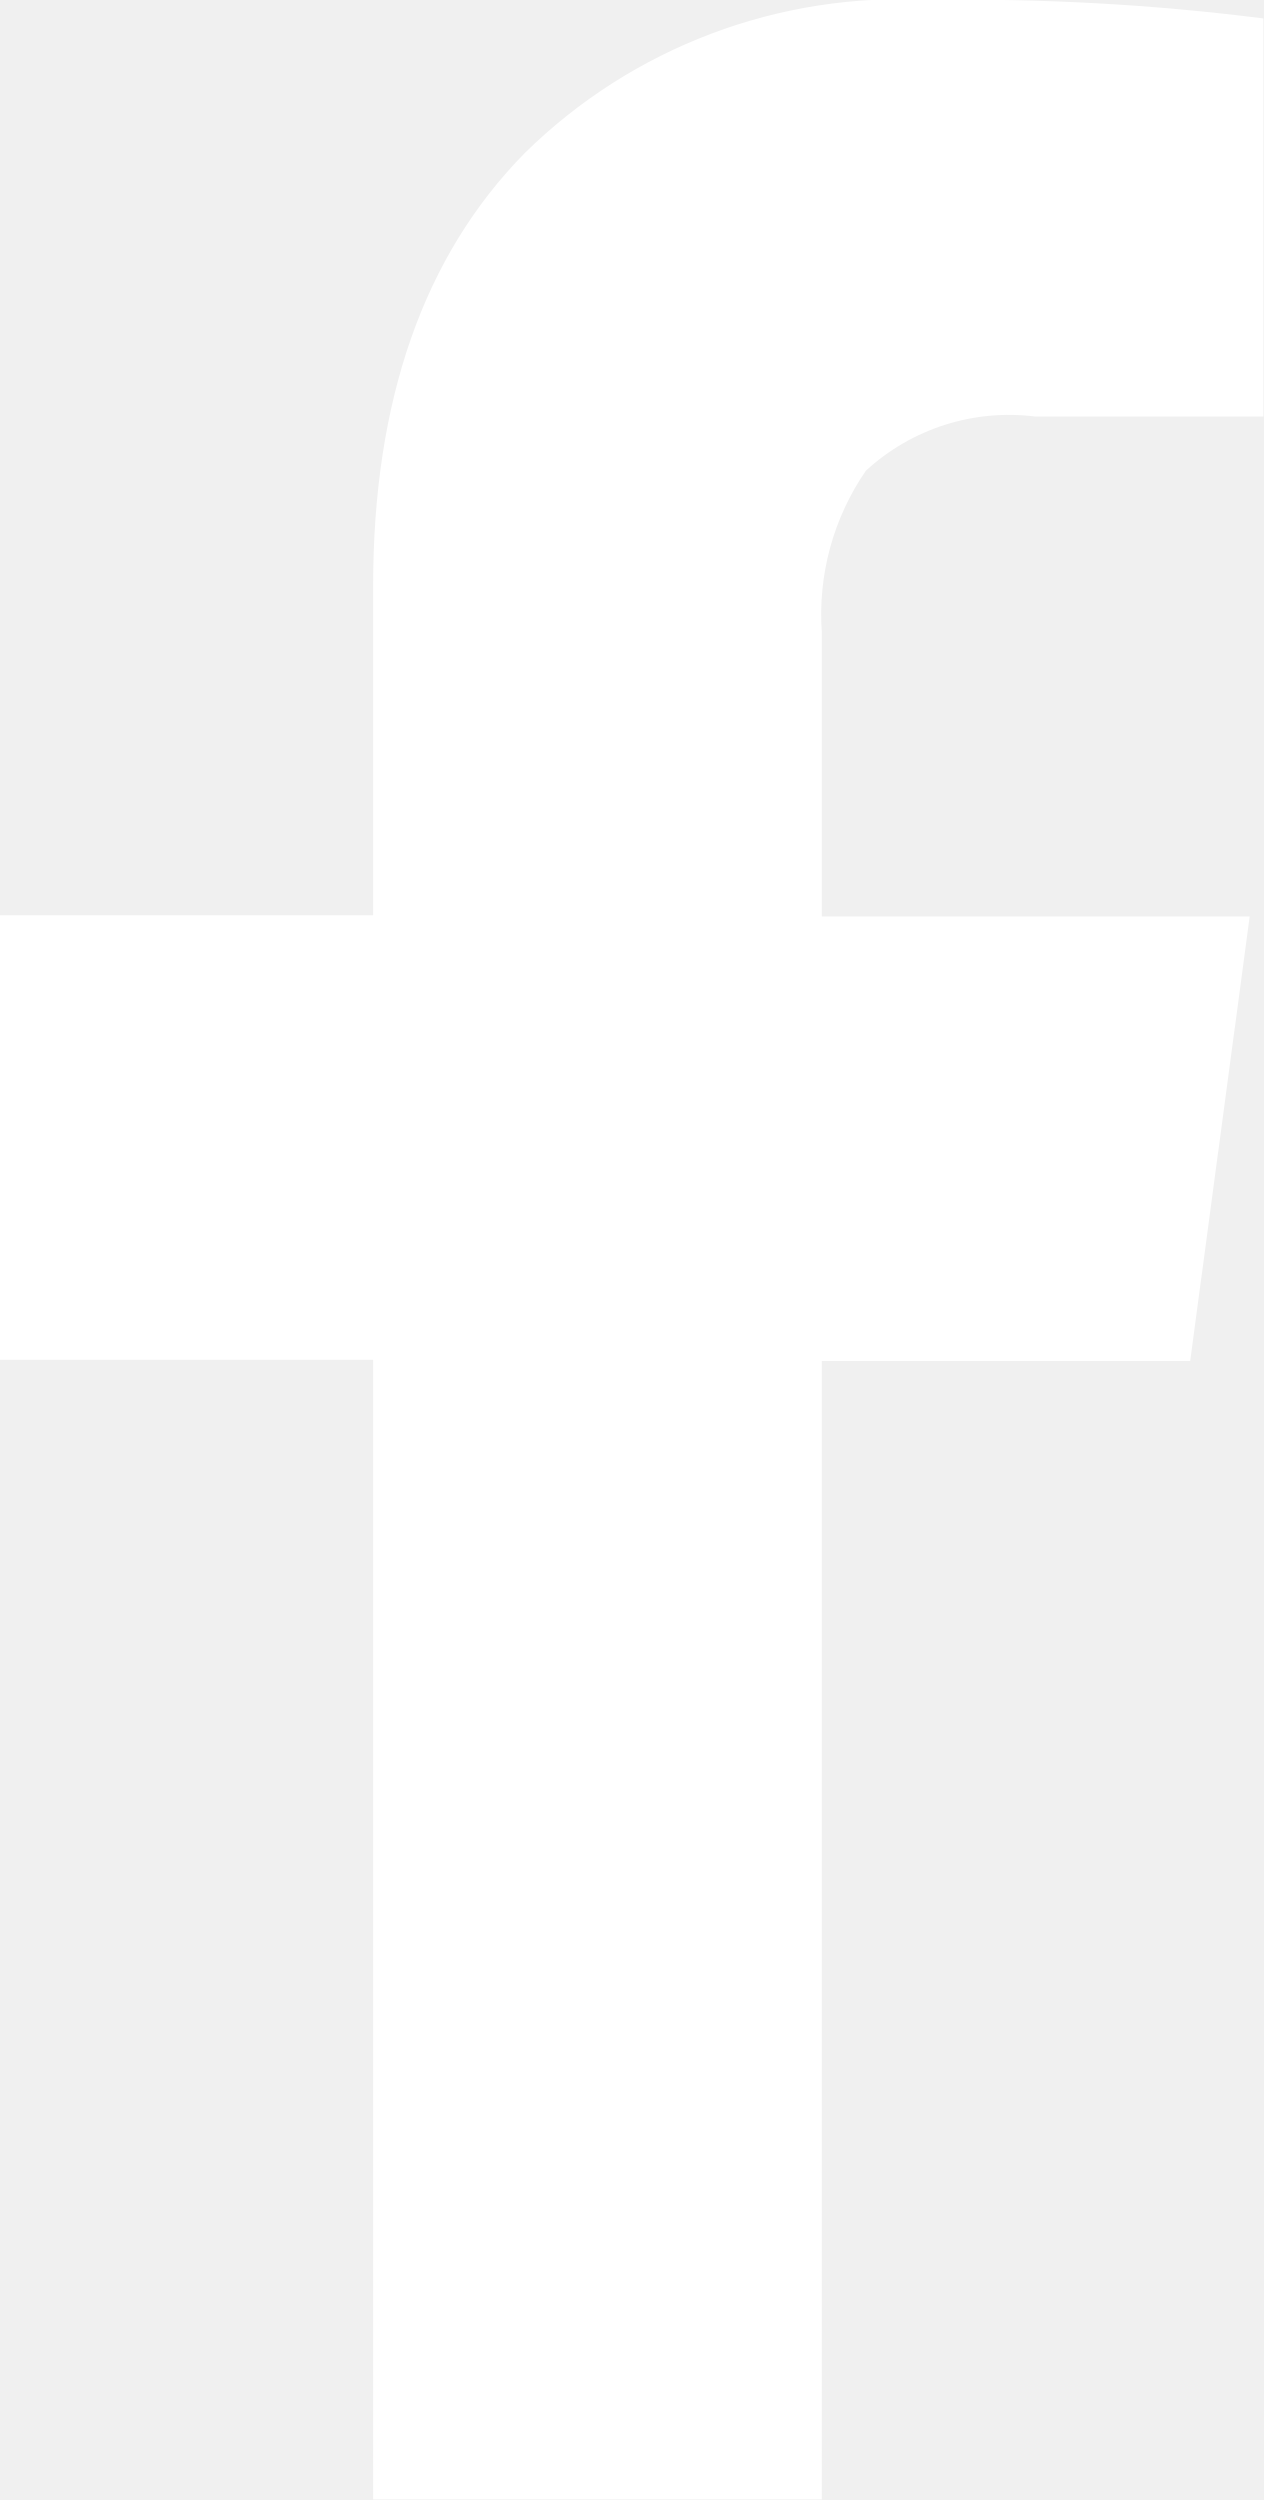
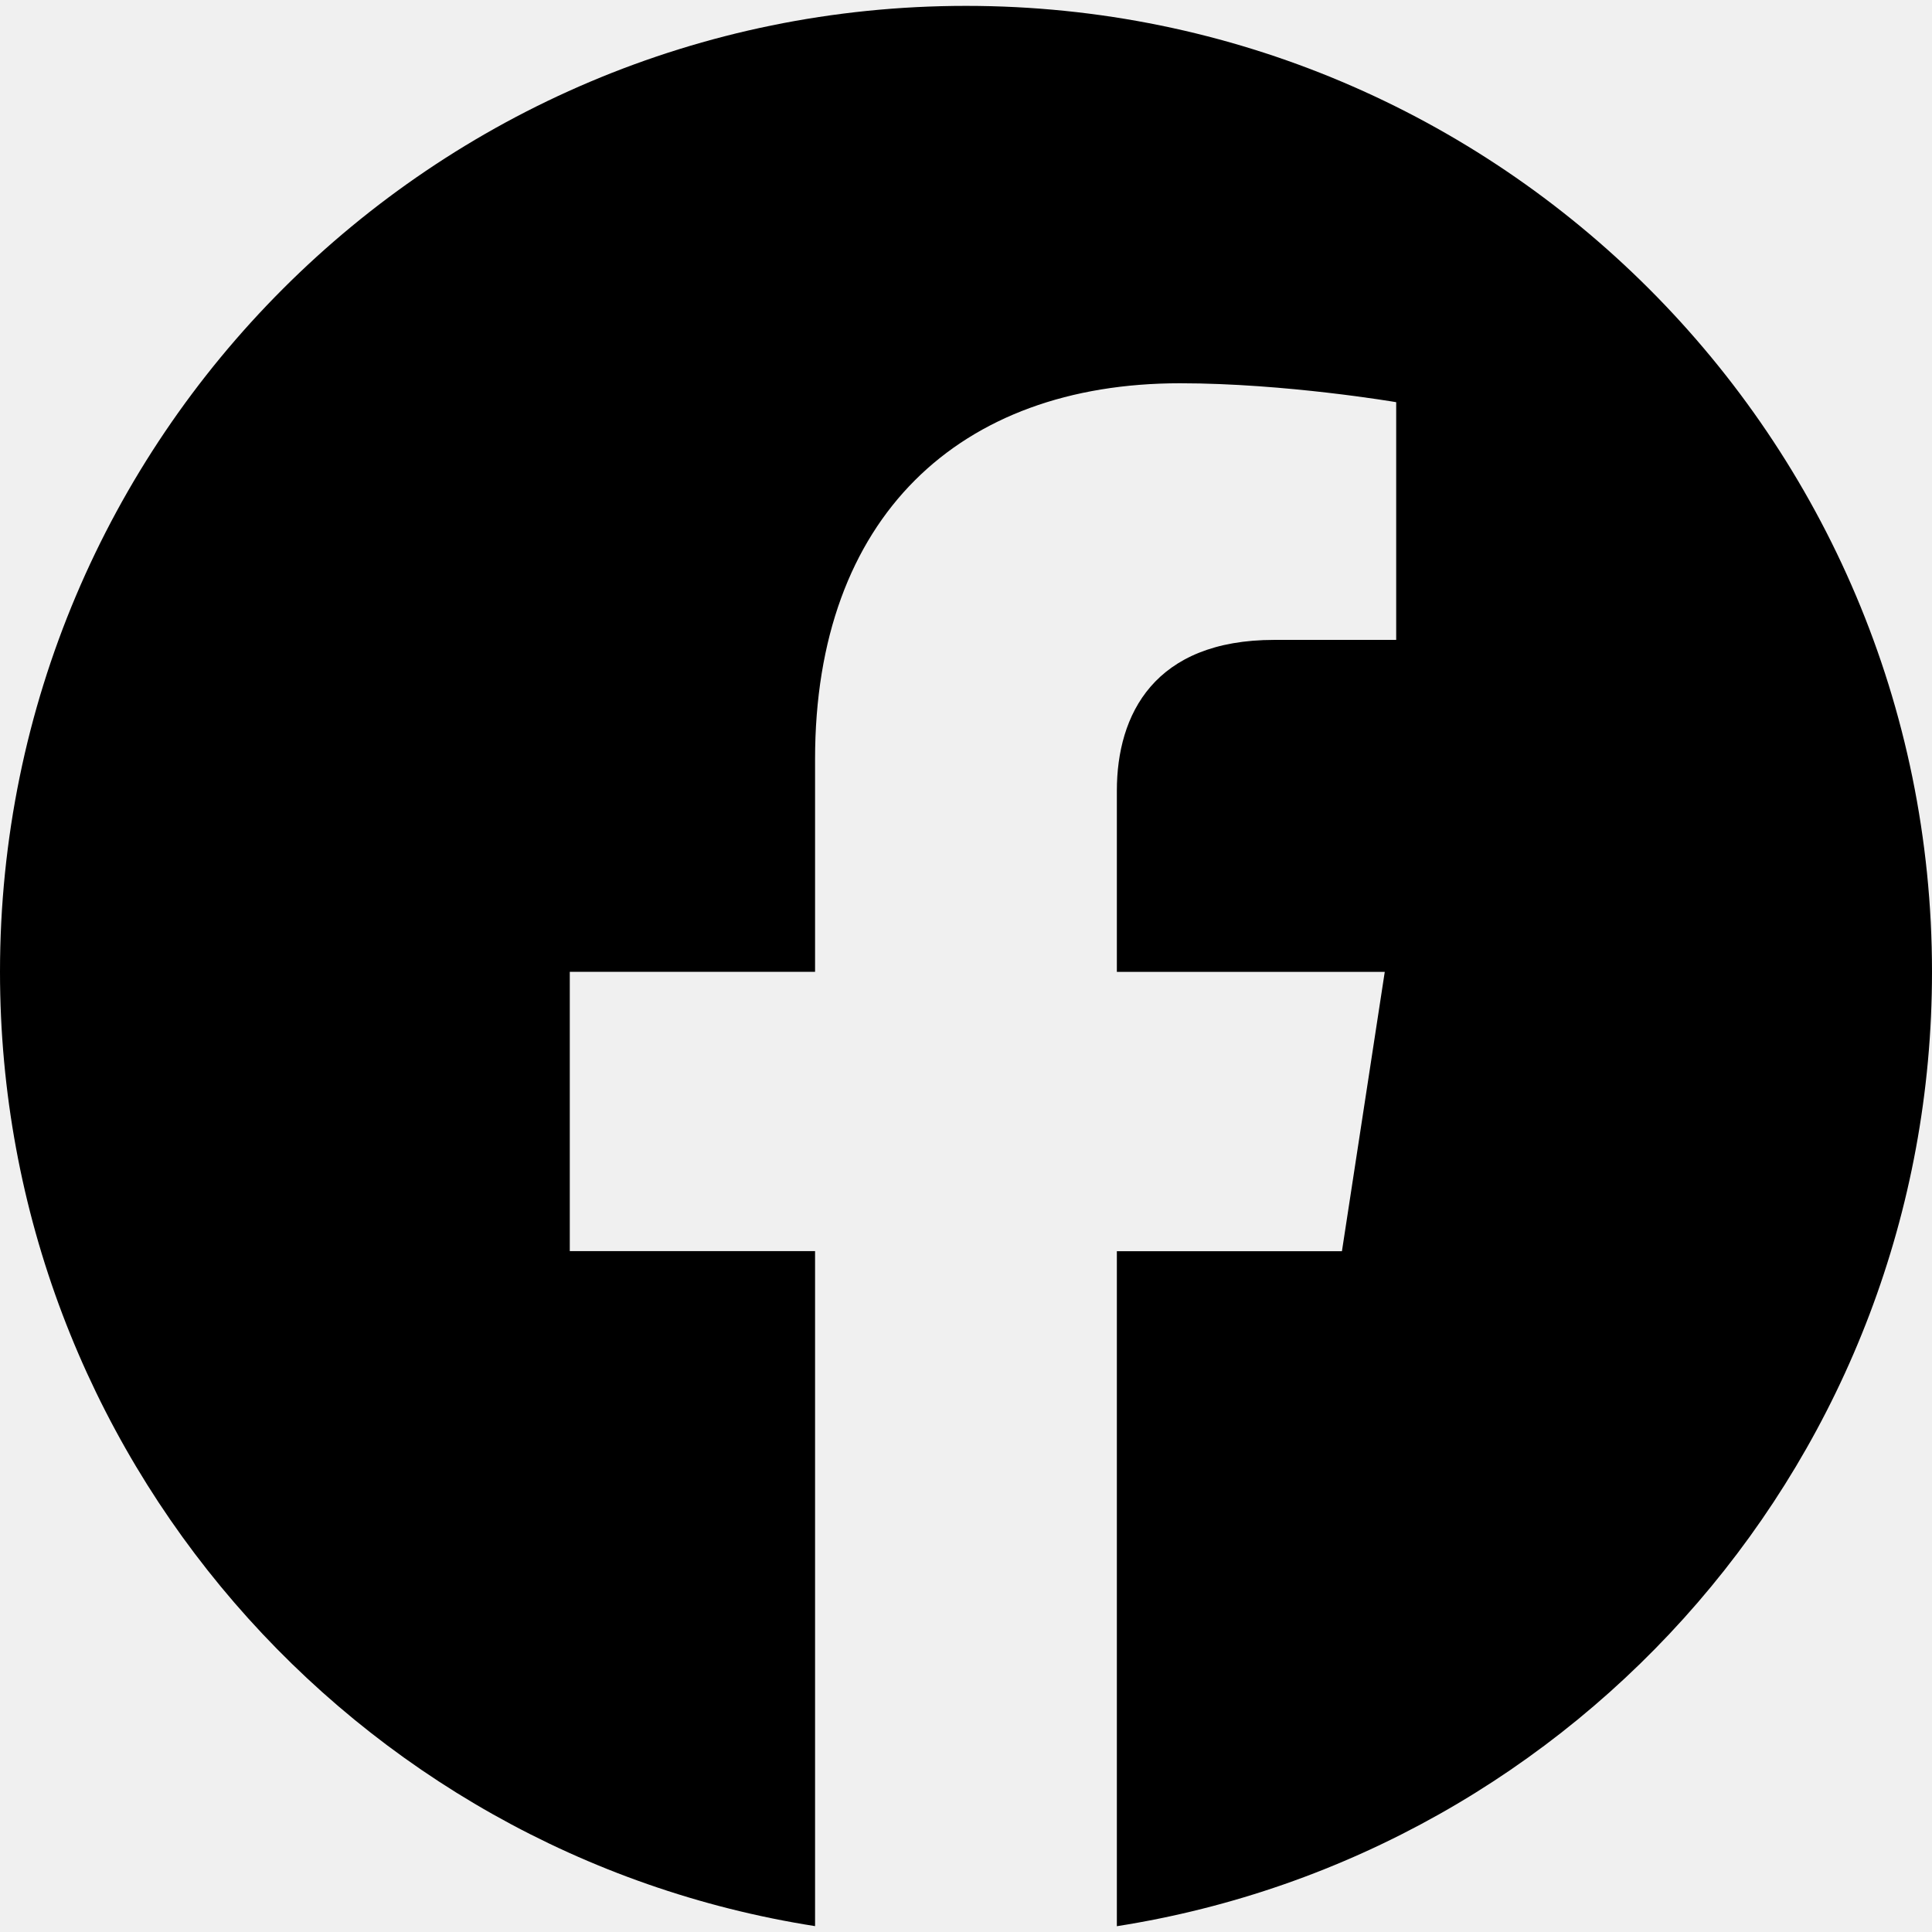
- <svg xmlns="http://www.w3.org/2000/svg" width="21.23" height="42.01" viewBox="0 0 21.23 42.01">
-   <path fill="#FFF" d="M21.23,0.31V7H17.4a3.55,3.55,0,0,0-2.85.91,4.26,4.26,0,0,0-.74,2.72v4.77H21l-1,7.47H13.81V42H6.27V22.85H0V15.38H6.27V9.85q0-4.69,2.55-7.28A9,9,0,0,1,15.63,0,39.57,39.57,0,0,1,21.23.31Z" />
+ <svg xmlns="http://www.w3.org/2000/svg" role="img" viewBox="0 0 24 24">
+   <path d="M24 12.073c0-6.627-5.373-12-12-12s-12 5.373-12 12c0 5.99 4.388 10.954 10.125 11.854v-8.385H7.078v-3.47h3.047V9.43c0-3.007 1.792-4.669 4.533-4.669 1.312 0 2.686.235 2.686.235v2.953H15.83c-1.491 0-1.956.925-1.956 1.874v2.25h3.328l-.532 3.47h-2.796v8.385C19.612 23.027 24 18.062 24 12.073z" />
</svg>
